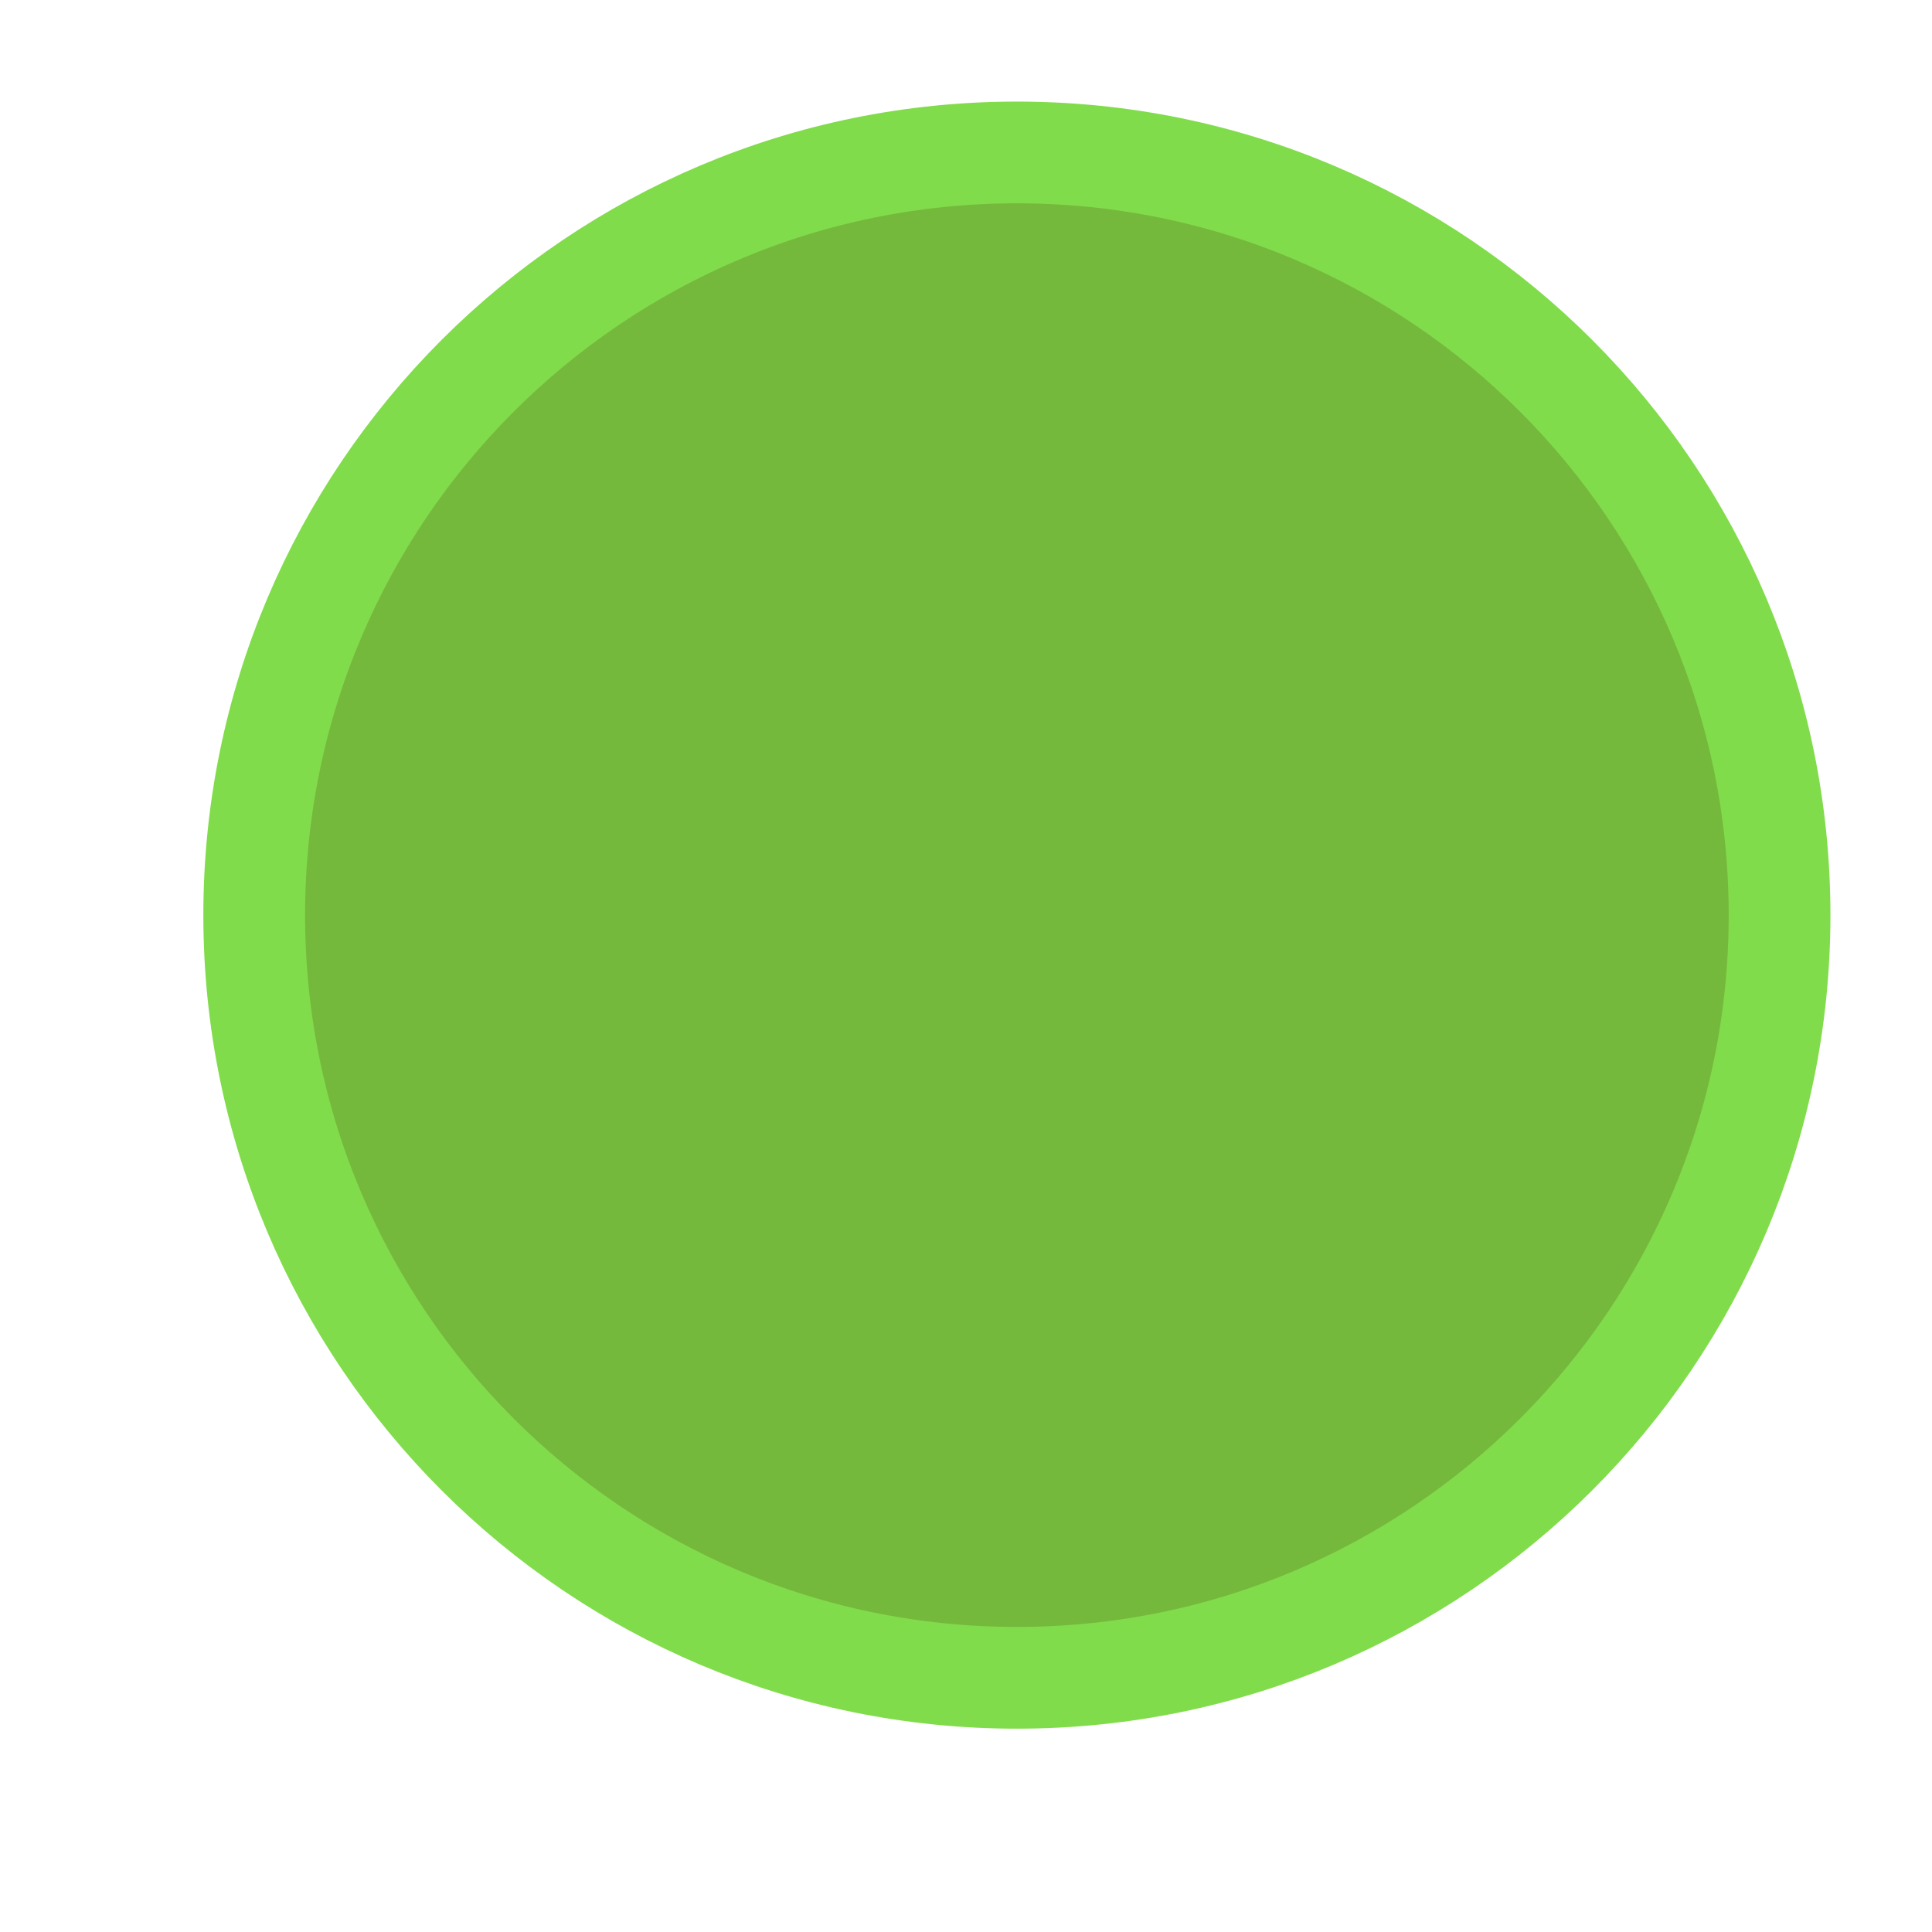
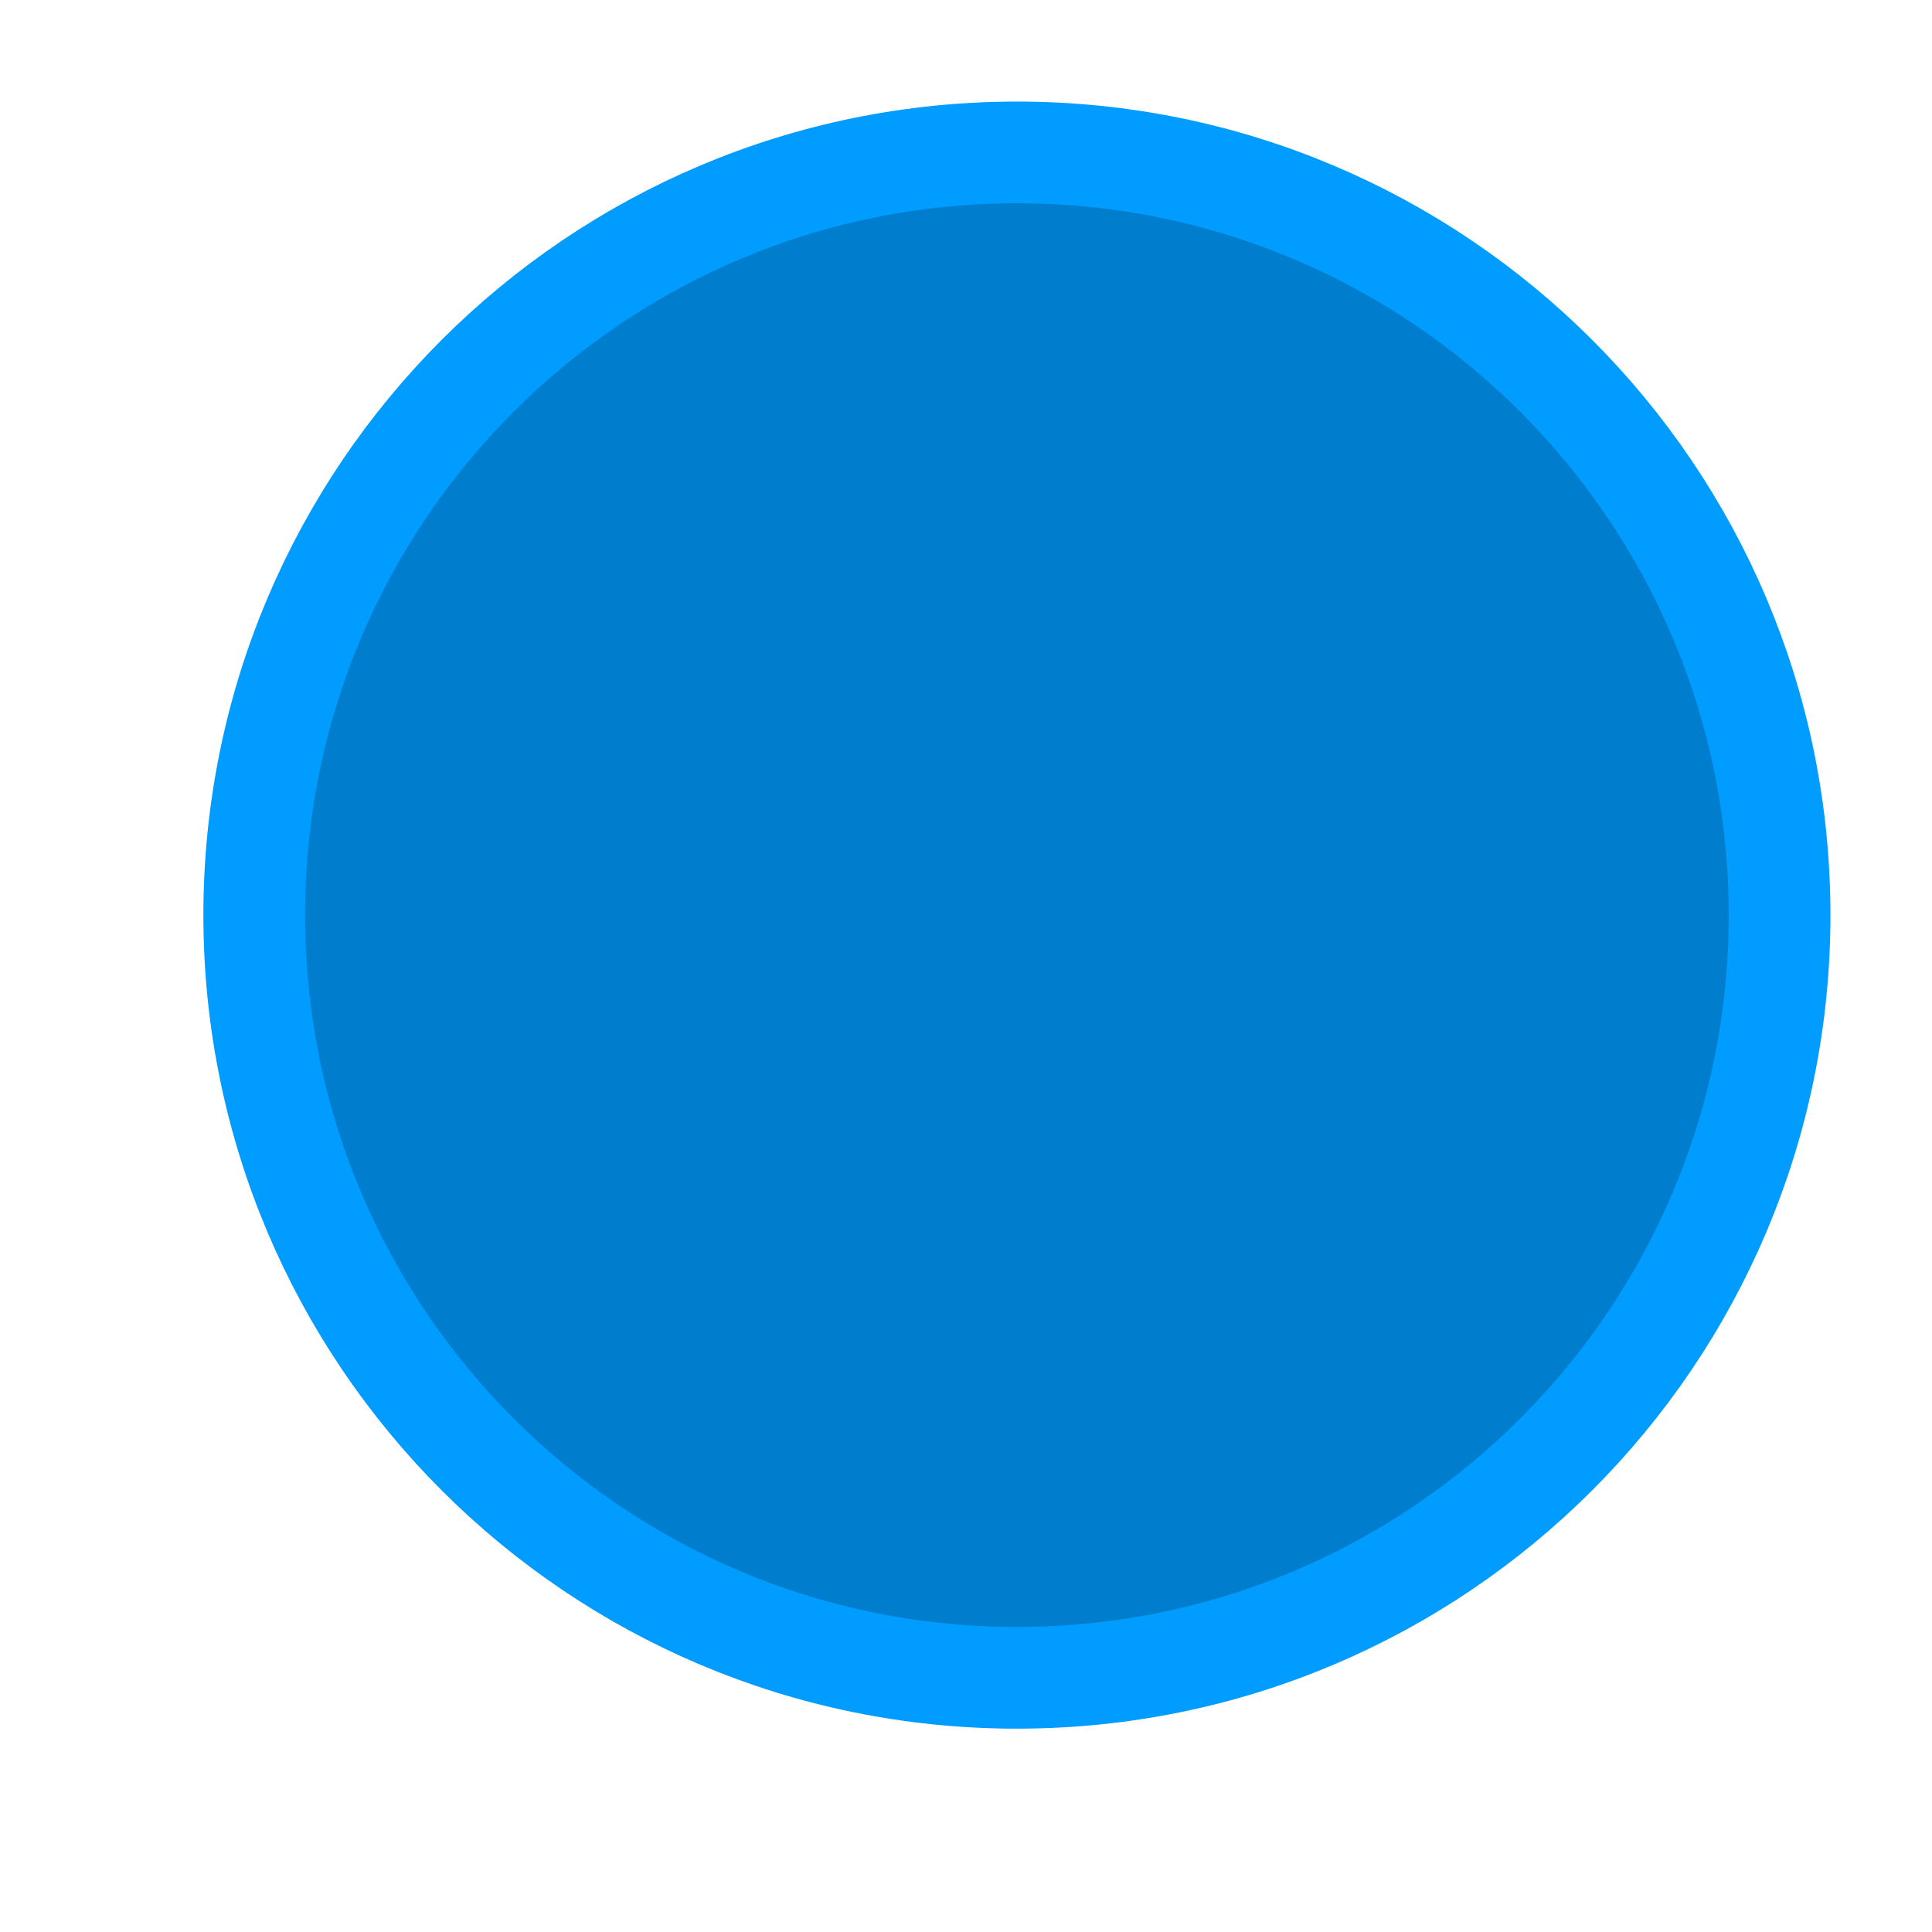
<svg xmlns="http://www.w3.org/2000/svg" id="svg8" version="1.1" viewBox="0 0 5.027 5.027" height="19" width="19">
  <defs id="defs2" />
-   <g transform="matrix(0.7519789,0,0,0.7519789,0.7885142,-219.0992)" id="layer1">
-     <circle r="2.639" cy="294.53" cx="2.47" id="path815" style="opacity:1;fill:#75b93c;fill-opacity:1;stroke:#81dc4b;stroke-width:0.352;stroke-linecap:round;stroke-linejoin:miter;stroke-miterlimit:4;stroke-dasharray:none;stroke-opacity:1;paint-order:markers fill stroke" />
+   <g transform="matrix(0.8021109,0,0,0.8021264,0.5235831,-233.728)" id="layer1">
+     <circle r="2.474" cy="294.354" cx="2.646" id="path815" style="opacity:1;fill:#007dcc;fill-opacity:1;stroke:#009cff;stroke-width:0.33;stroke-linecap:round;stroke-linejoin:miter;stroke-miterlimit:4;stroke-dasharray:none;stroke-opacity:1;paint-order:markers fill stroke" />
  </g>
</svg>
